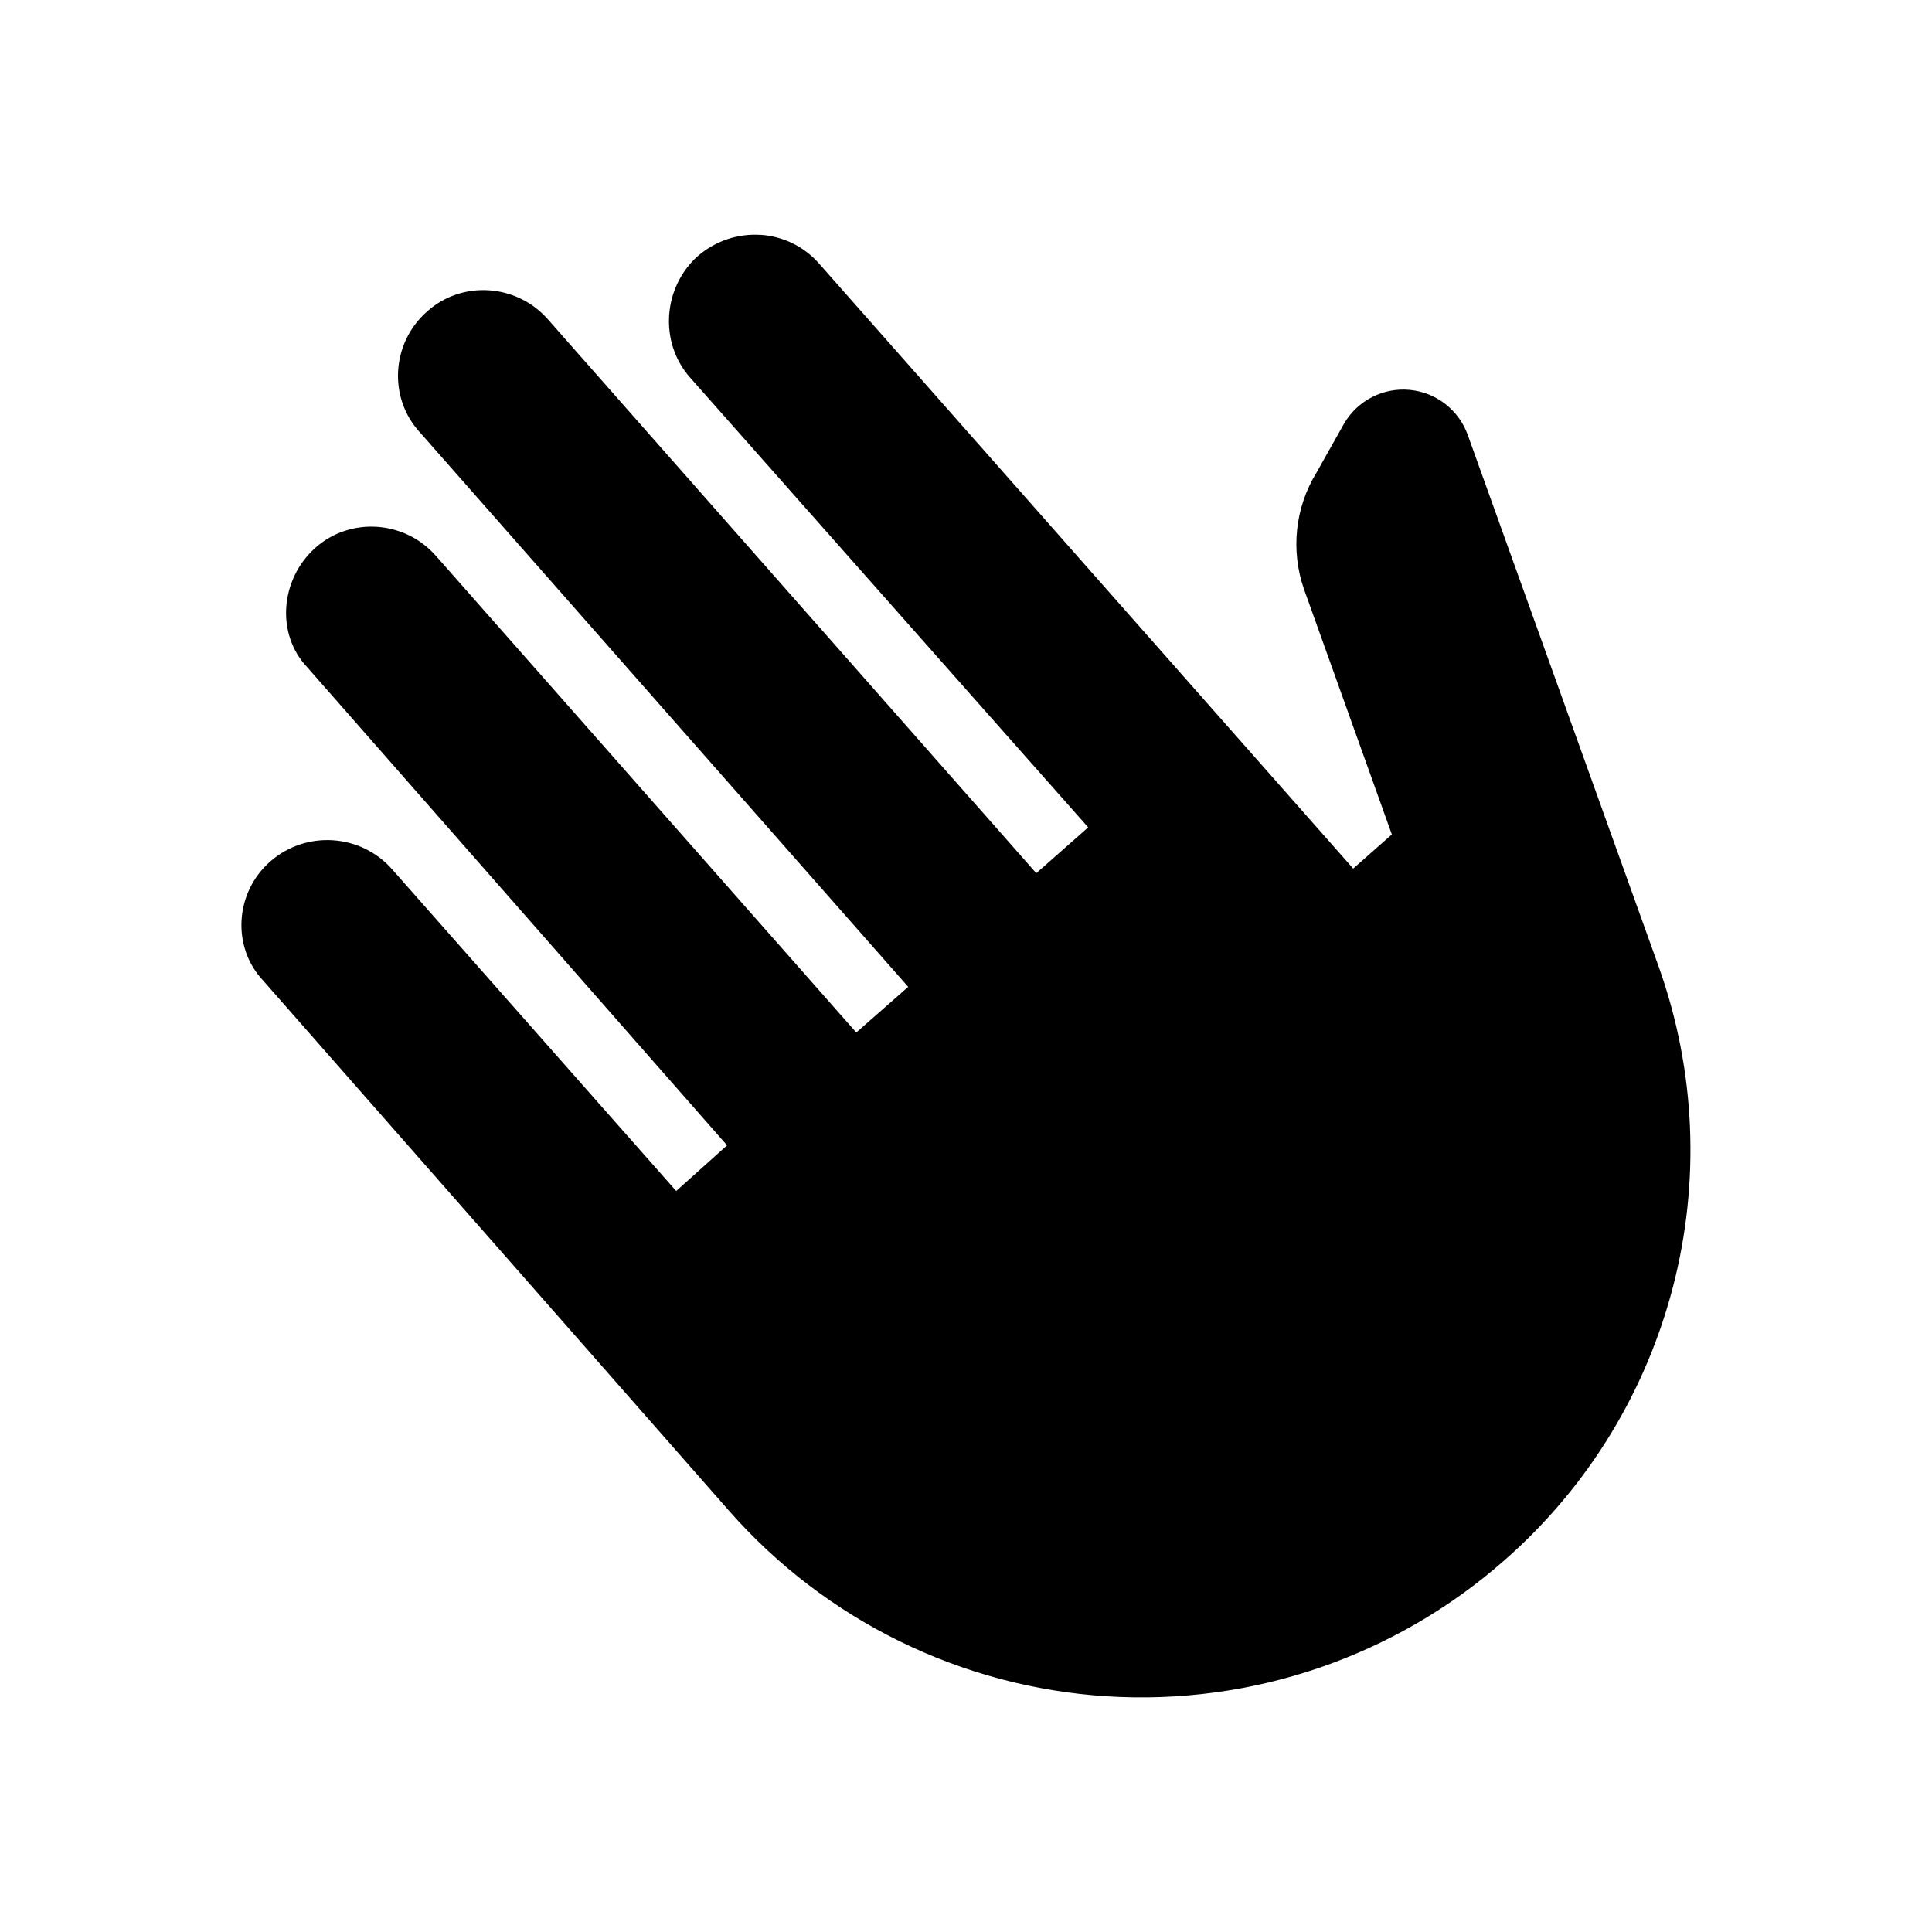
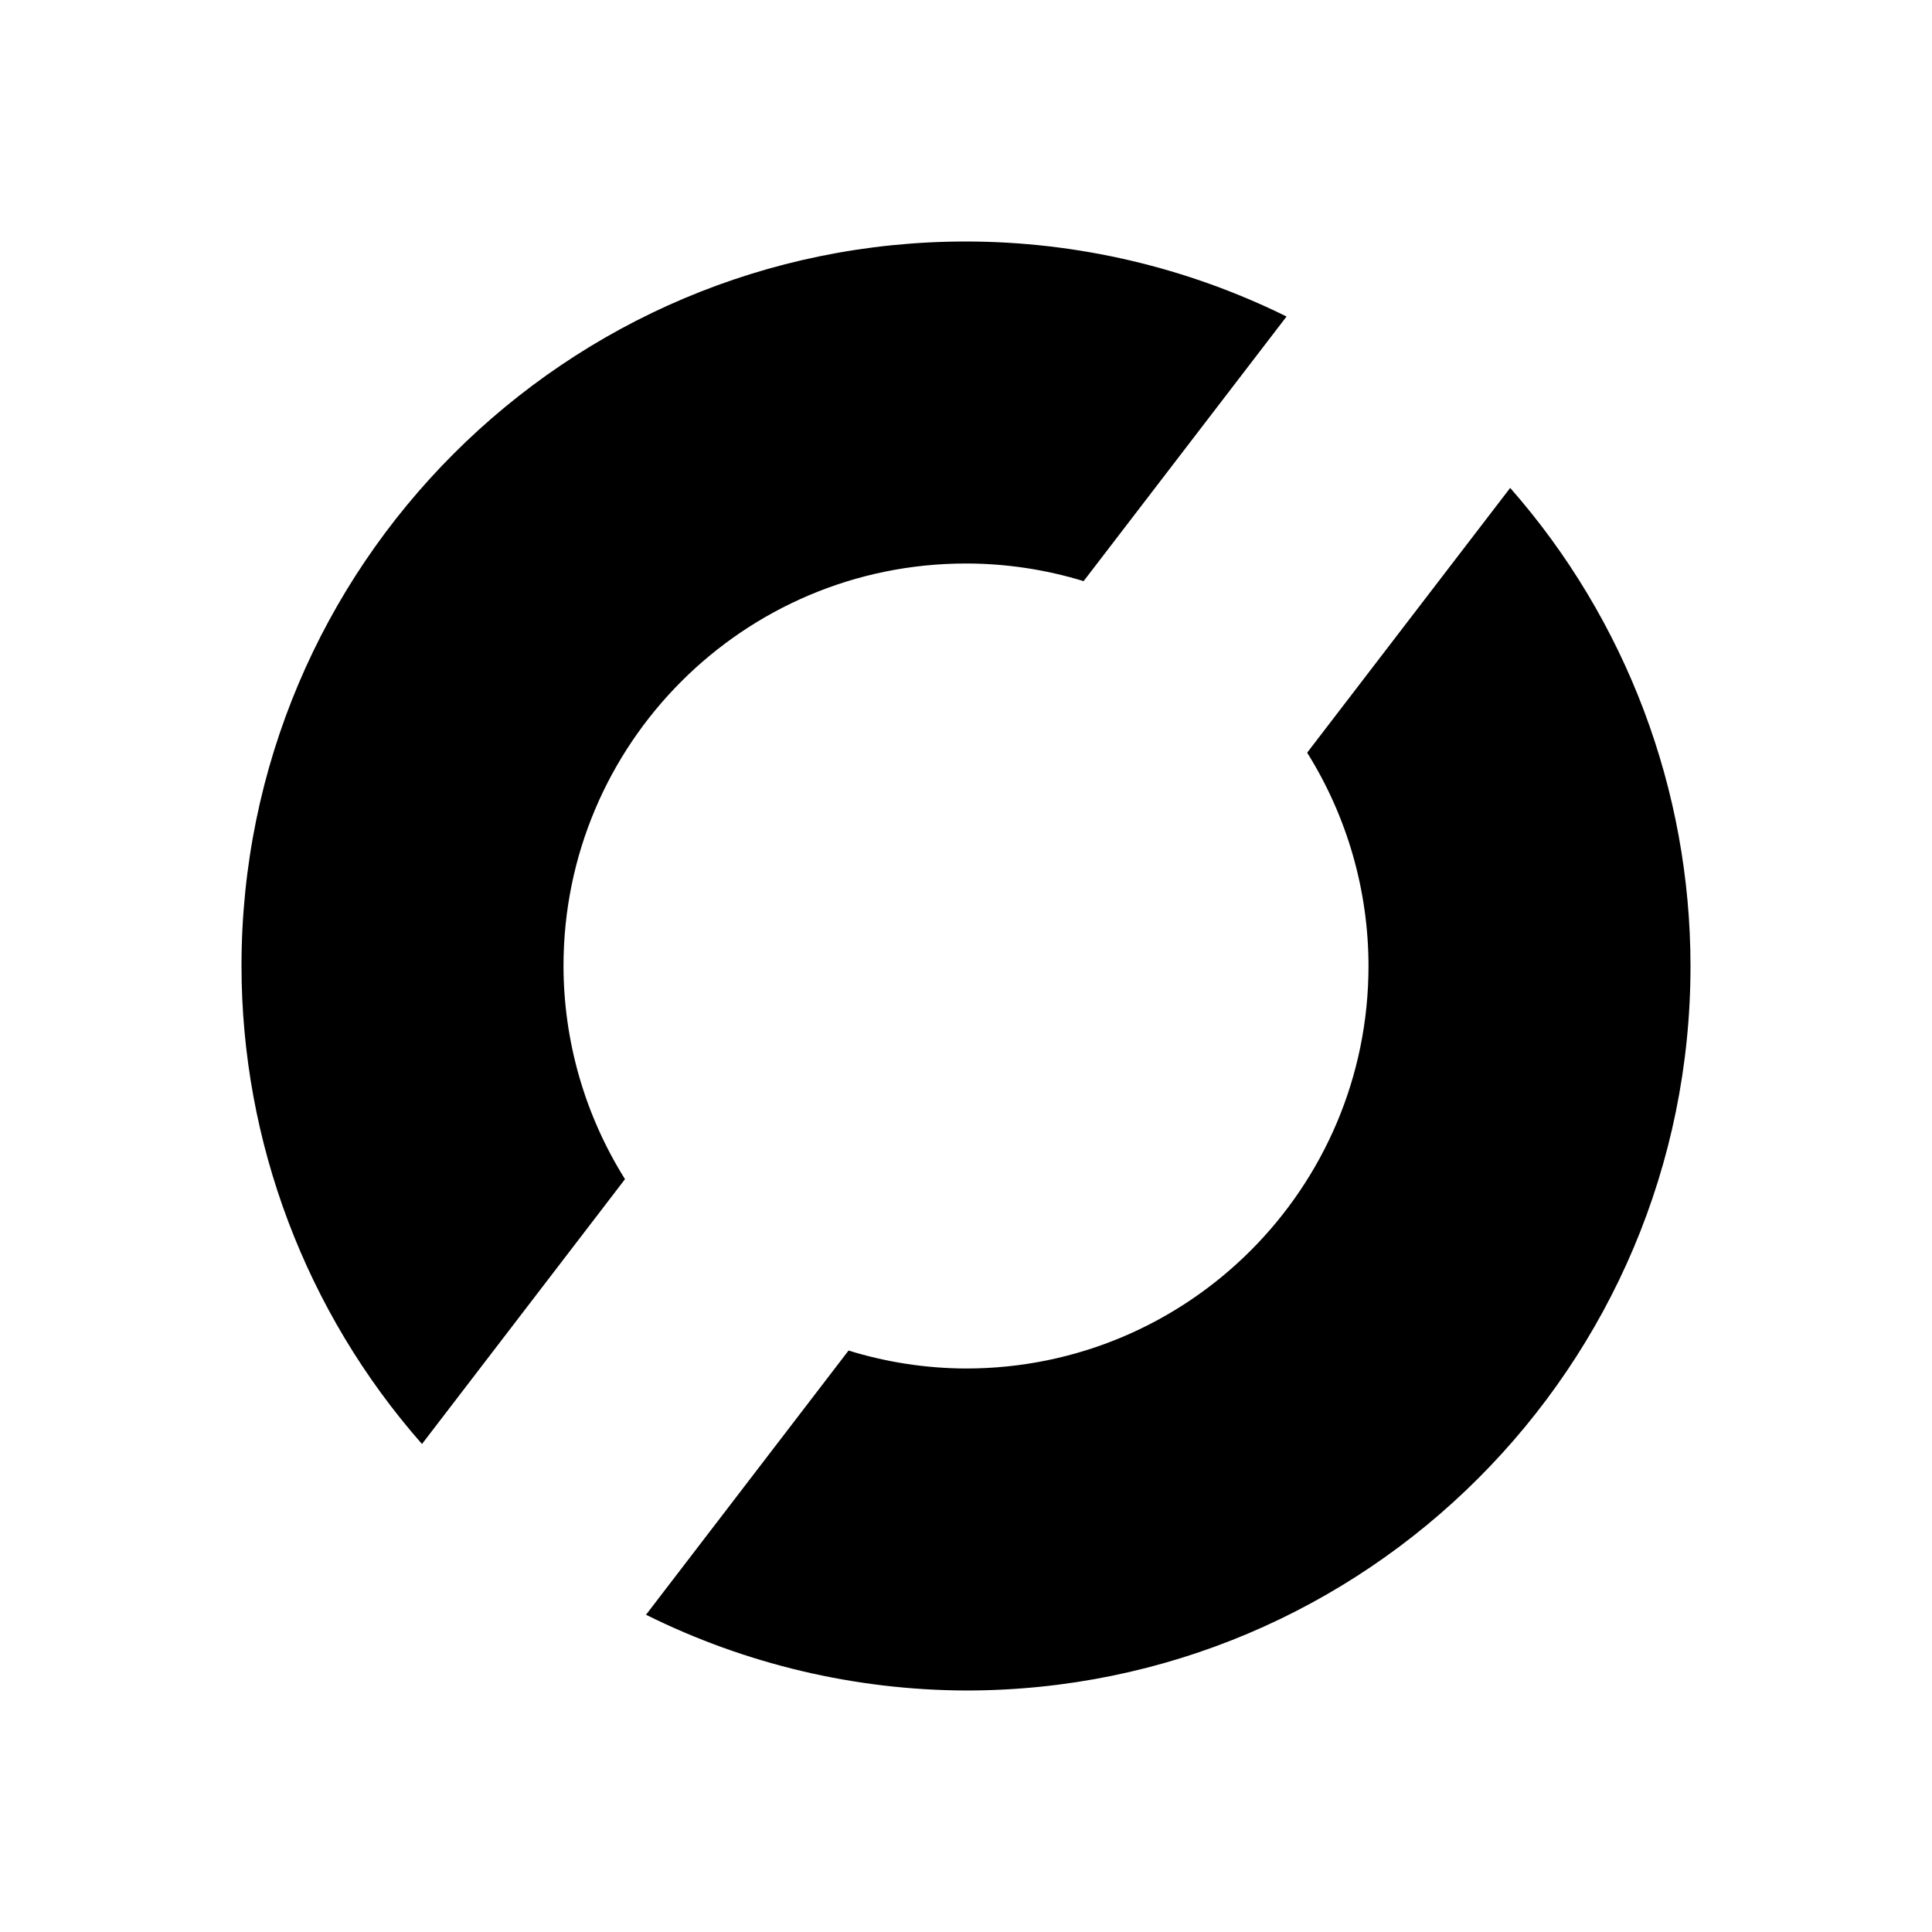
<svg xmlns="http://www.w3.org/2000/svg" id="svg1" version="1.1" viewBox="0 0 24 24" xml:space="preserve">
-   <path id="path1" d="m9.448 2.917c0.273 0.018 0.538 0.14 0.732 0.363l6.63 7.51 0.48-0.424-1.091-3.046c-0.167-0.478-0.113-1.013 0.154-1.447l0.345-0.613a0.851 0.851 0 0 1 1.536 0.146l2.369 6.597a6.776 6.776 0 0 1-1.912 7.377 6.82 6.82 0 0 1-9.635-0.613l-5.787-6.586c-0.389-0.412-0.356-1.09 0.089-1.48 0.445-0.389 1.125-0.345 1.515 0.1l3.527 3.994 0.632-0.567-5.217-5.941c-0.389-0.412-0.334-1.09 0.1-1.48 0.434-0.389 1.112-0.345 1.502 0.1l5.22 5.919 0.645-0.567-6.054-6.875c-0.412-0.434-0.367-1.125 0.078-1.515 0.434-0.389 1.112-0.345 1.502 0.1l6.065 6.878 0.645-0.569-4.952-5.595c-0.378-0.434-0.332-1.112 0.102-1.502 0.228-0.195 0.508-0.281 0.78-0.263z" />
+   <defs id="defs1" />
+   <path id="path1" style="stroke-width:0.958;stroke-dasharray:none;paint-order:markers fill stroke" d="M 12 3 A 9 9 0 0 0 3 12 A 9 9 0 0 0 5.242 17.938 L 7.764 14.648 A 5 5 0 0 1 7 12 A 5 5 0 0 1 12 7 A 5 5 0 0 1 13.461 7.219 L 15.982 3.932 A 9 9 0 0 0 12 3 z M 18.76 6.061 L 16.238 9.35 A 5 5 0 0 1 17 12 A 5 5 0 0 1 12 17 A 5 5 0 0 1 10.541 16.777 L 8.025 20.059 A 9 9 0 0 0 12 21 A 9 9 0 0 0 21 12 A 9 9 0 0 0 18.76 6.061 z " />
</svg>
